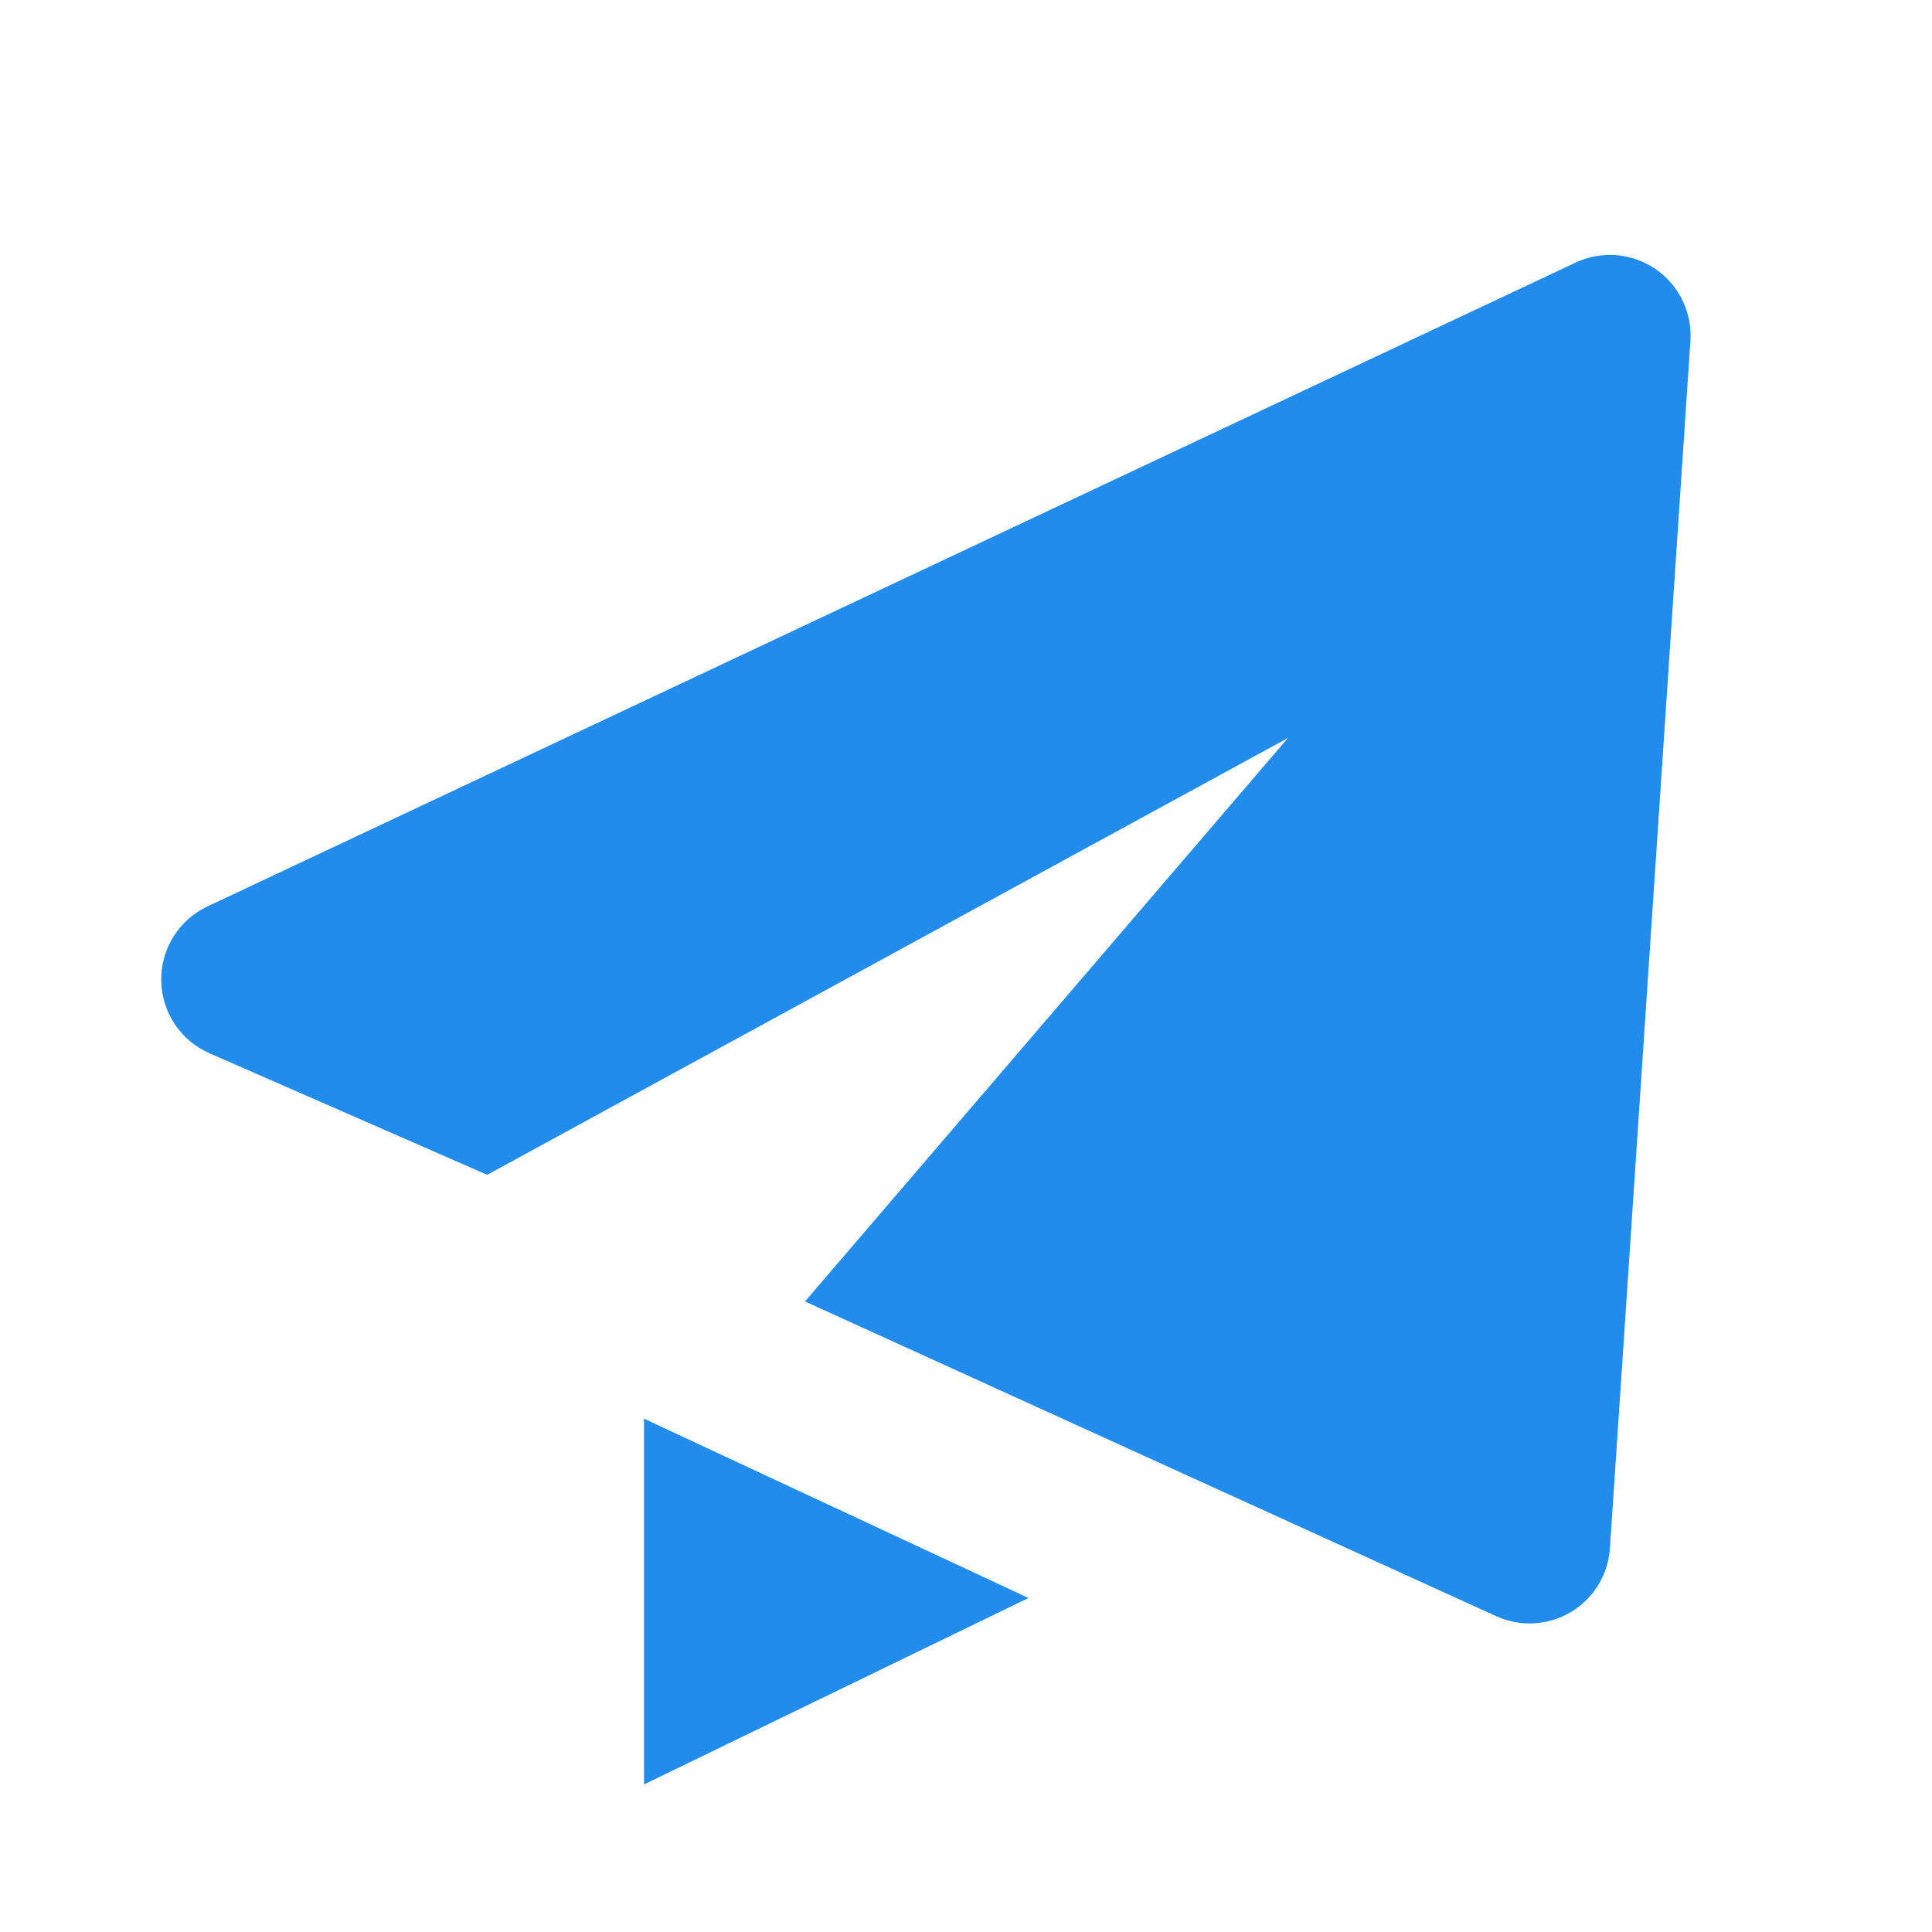
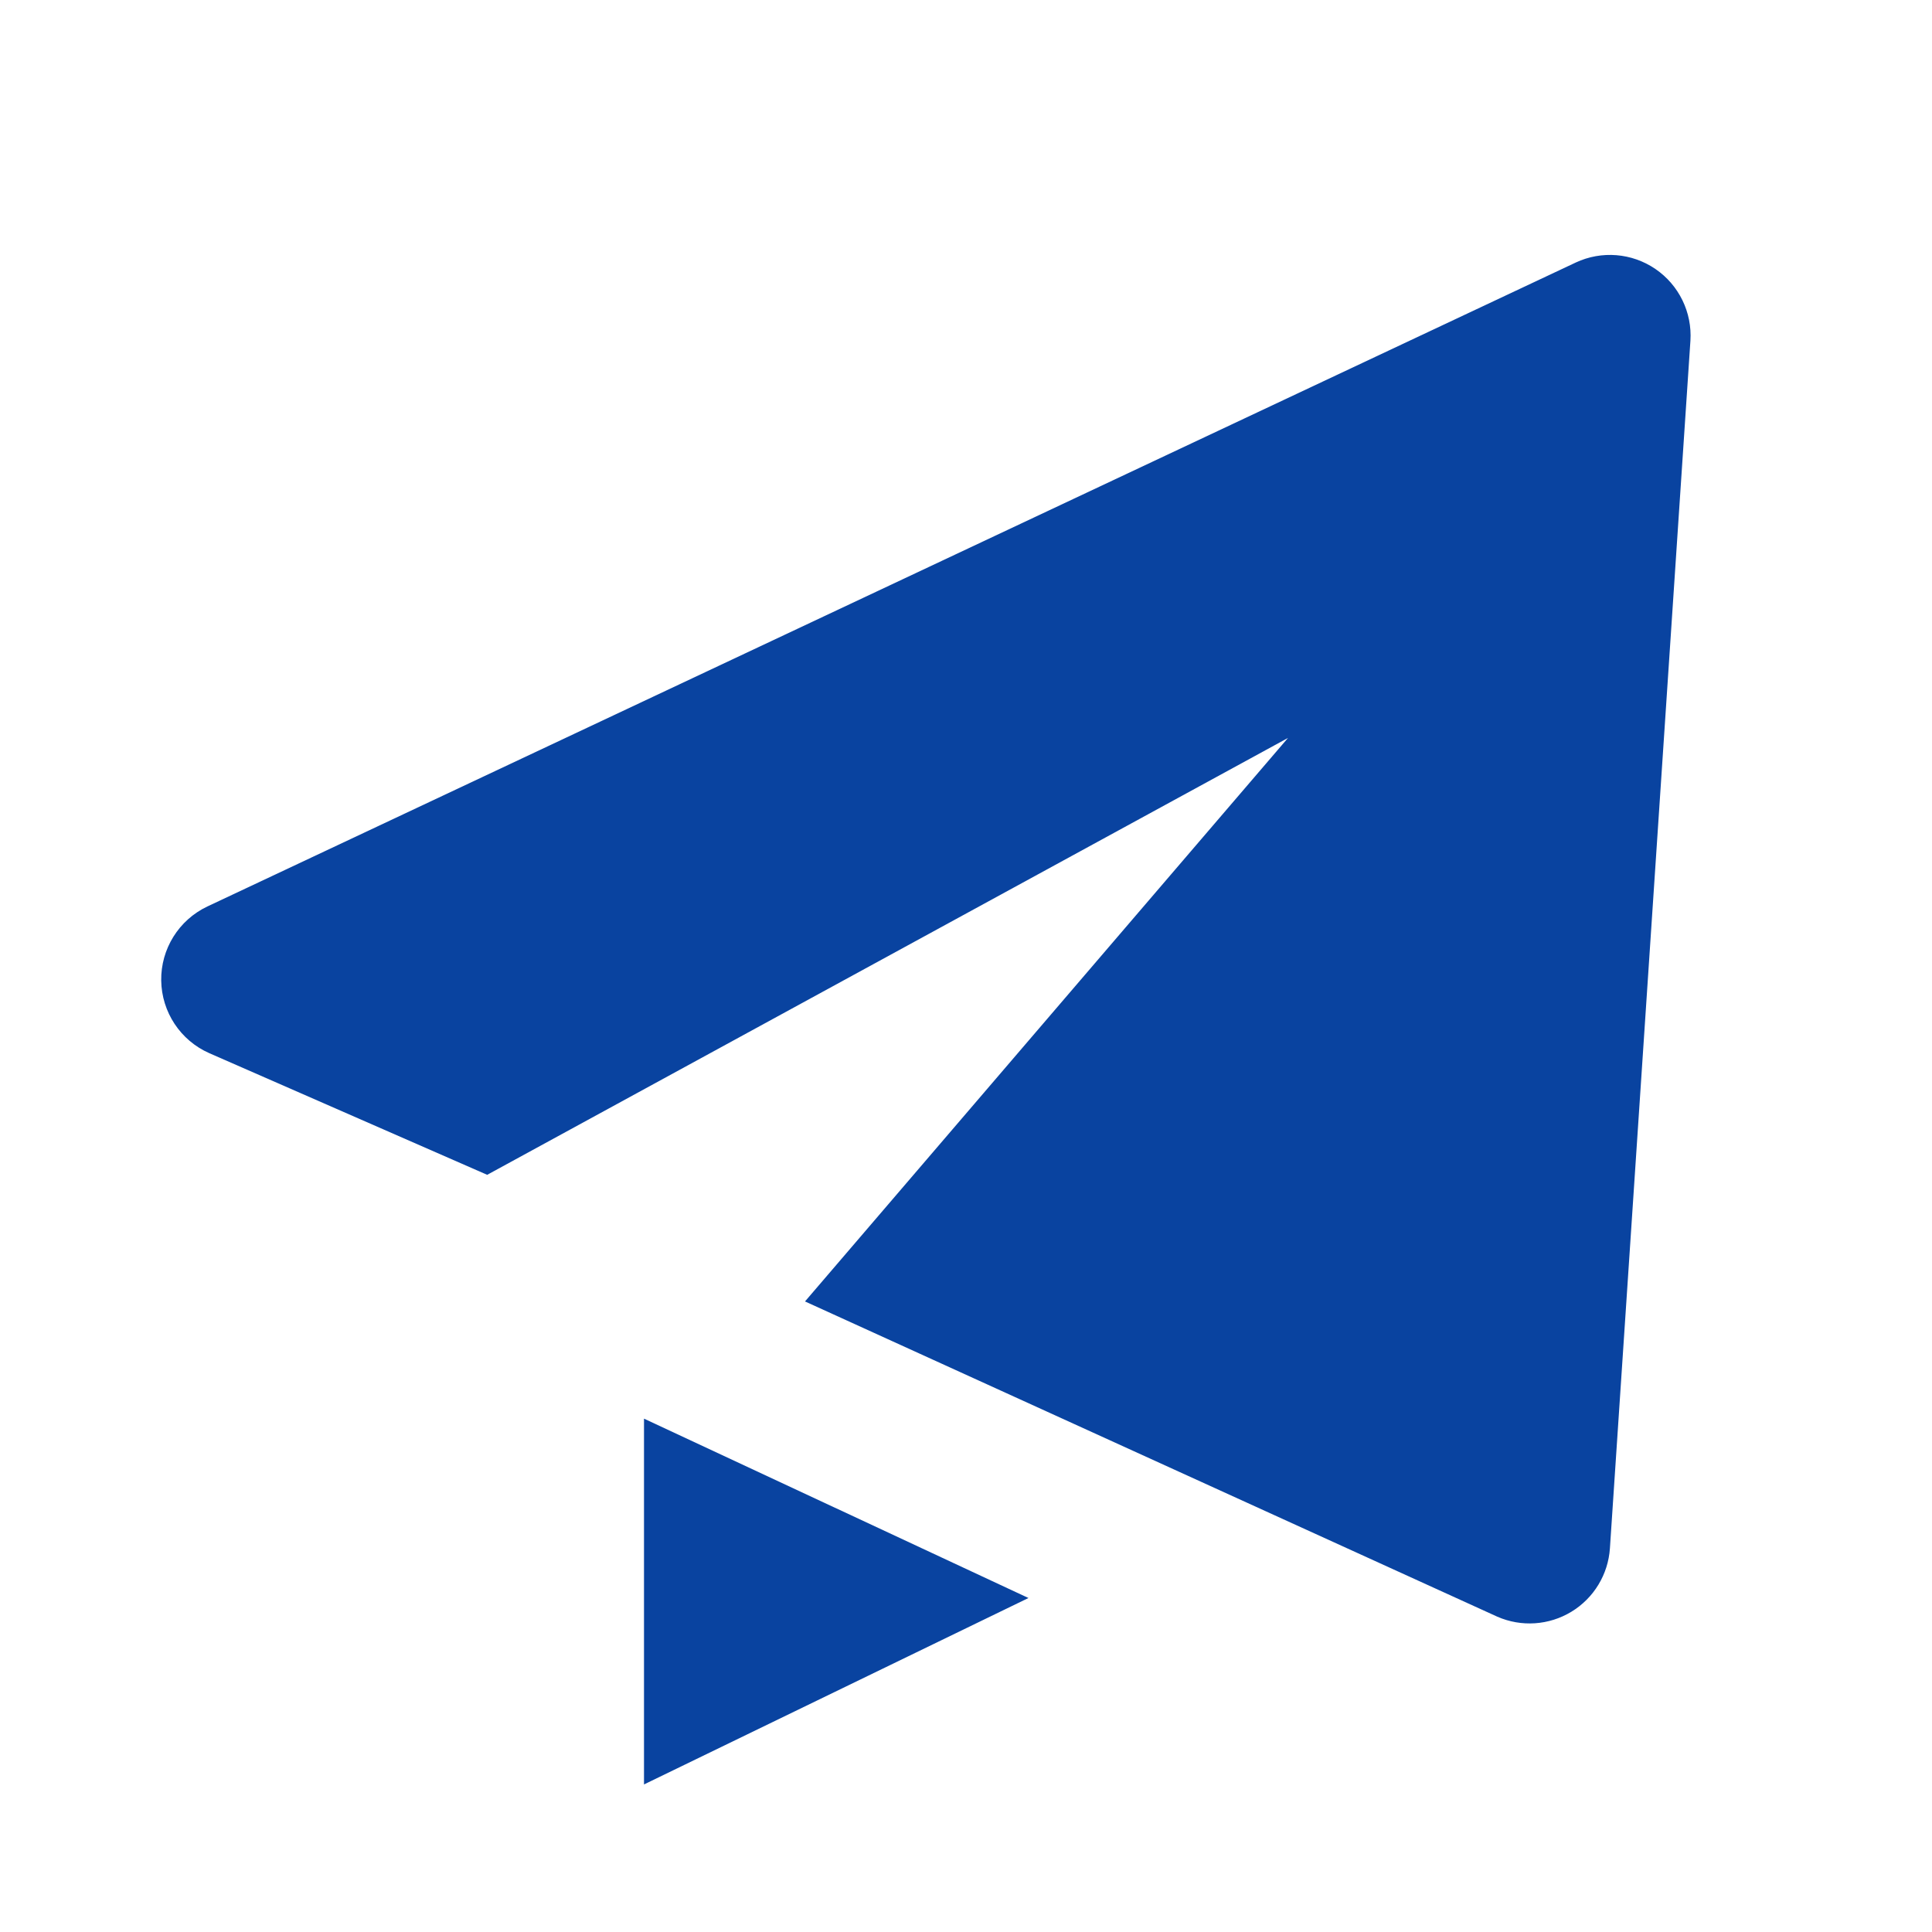
- <svg xmlns="http://www.w3.org/2000/svg" width="24" height="24" viewBox="0 0 24 24" style="fill: rgba(34, 140, 236, 1);transform: ;msFilter:;">
+ <svg xmlns="http://www.w3.org/2000/svg" width="24" height="24" viewBox="0 0 24 24" style="fill: rgba(9, 67, 160);transform: ;msFilter:;">
  <path d="m2.6 13.083 3.452 1.511L16 9.167l-6 7 8.6 3.916a1 1 0 0 0 1.399-.85l1-15a1.002 1.002 0 0 0-1.424-.972l-17 8a1.002 1.002 0 0 0 .025 1.822zM8 22.167l4.776-2.316L8 17.623z" />
</svg>
